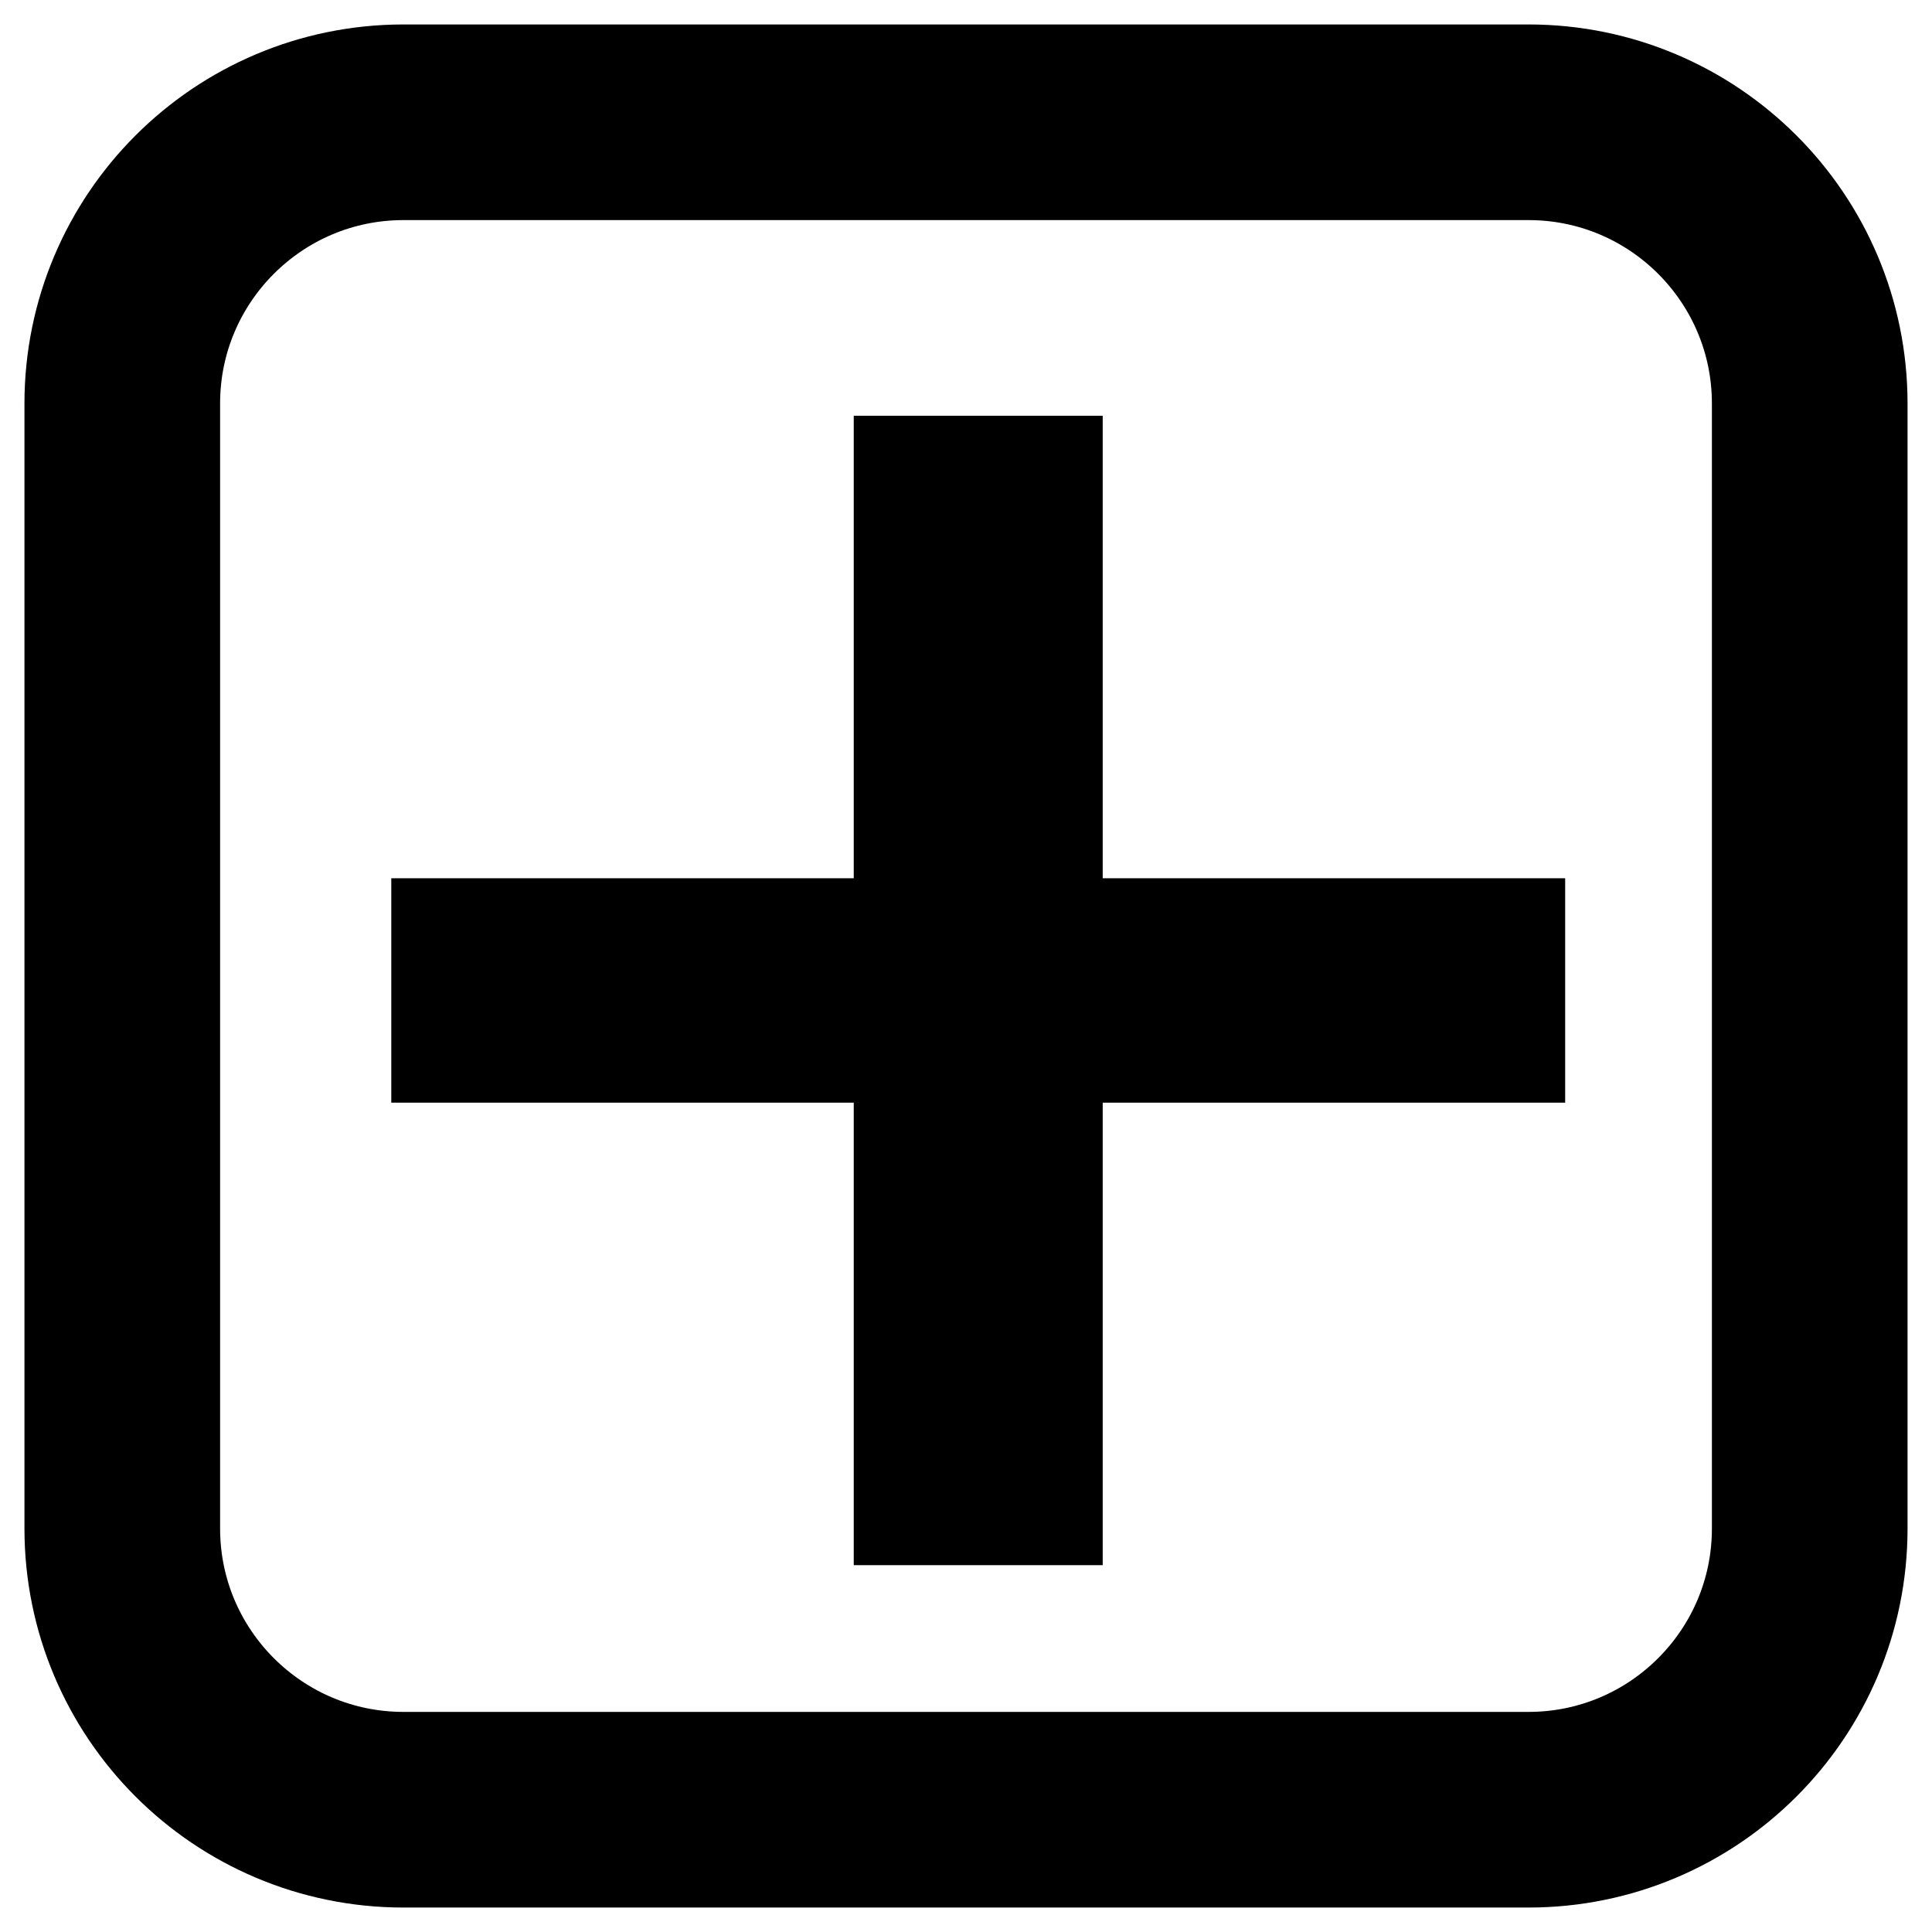
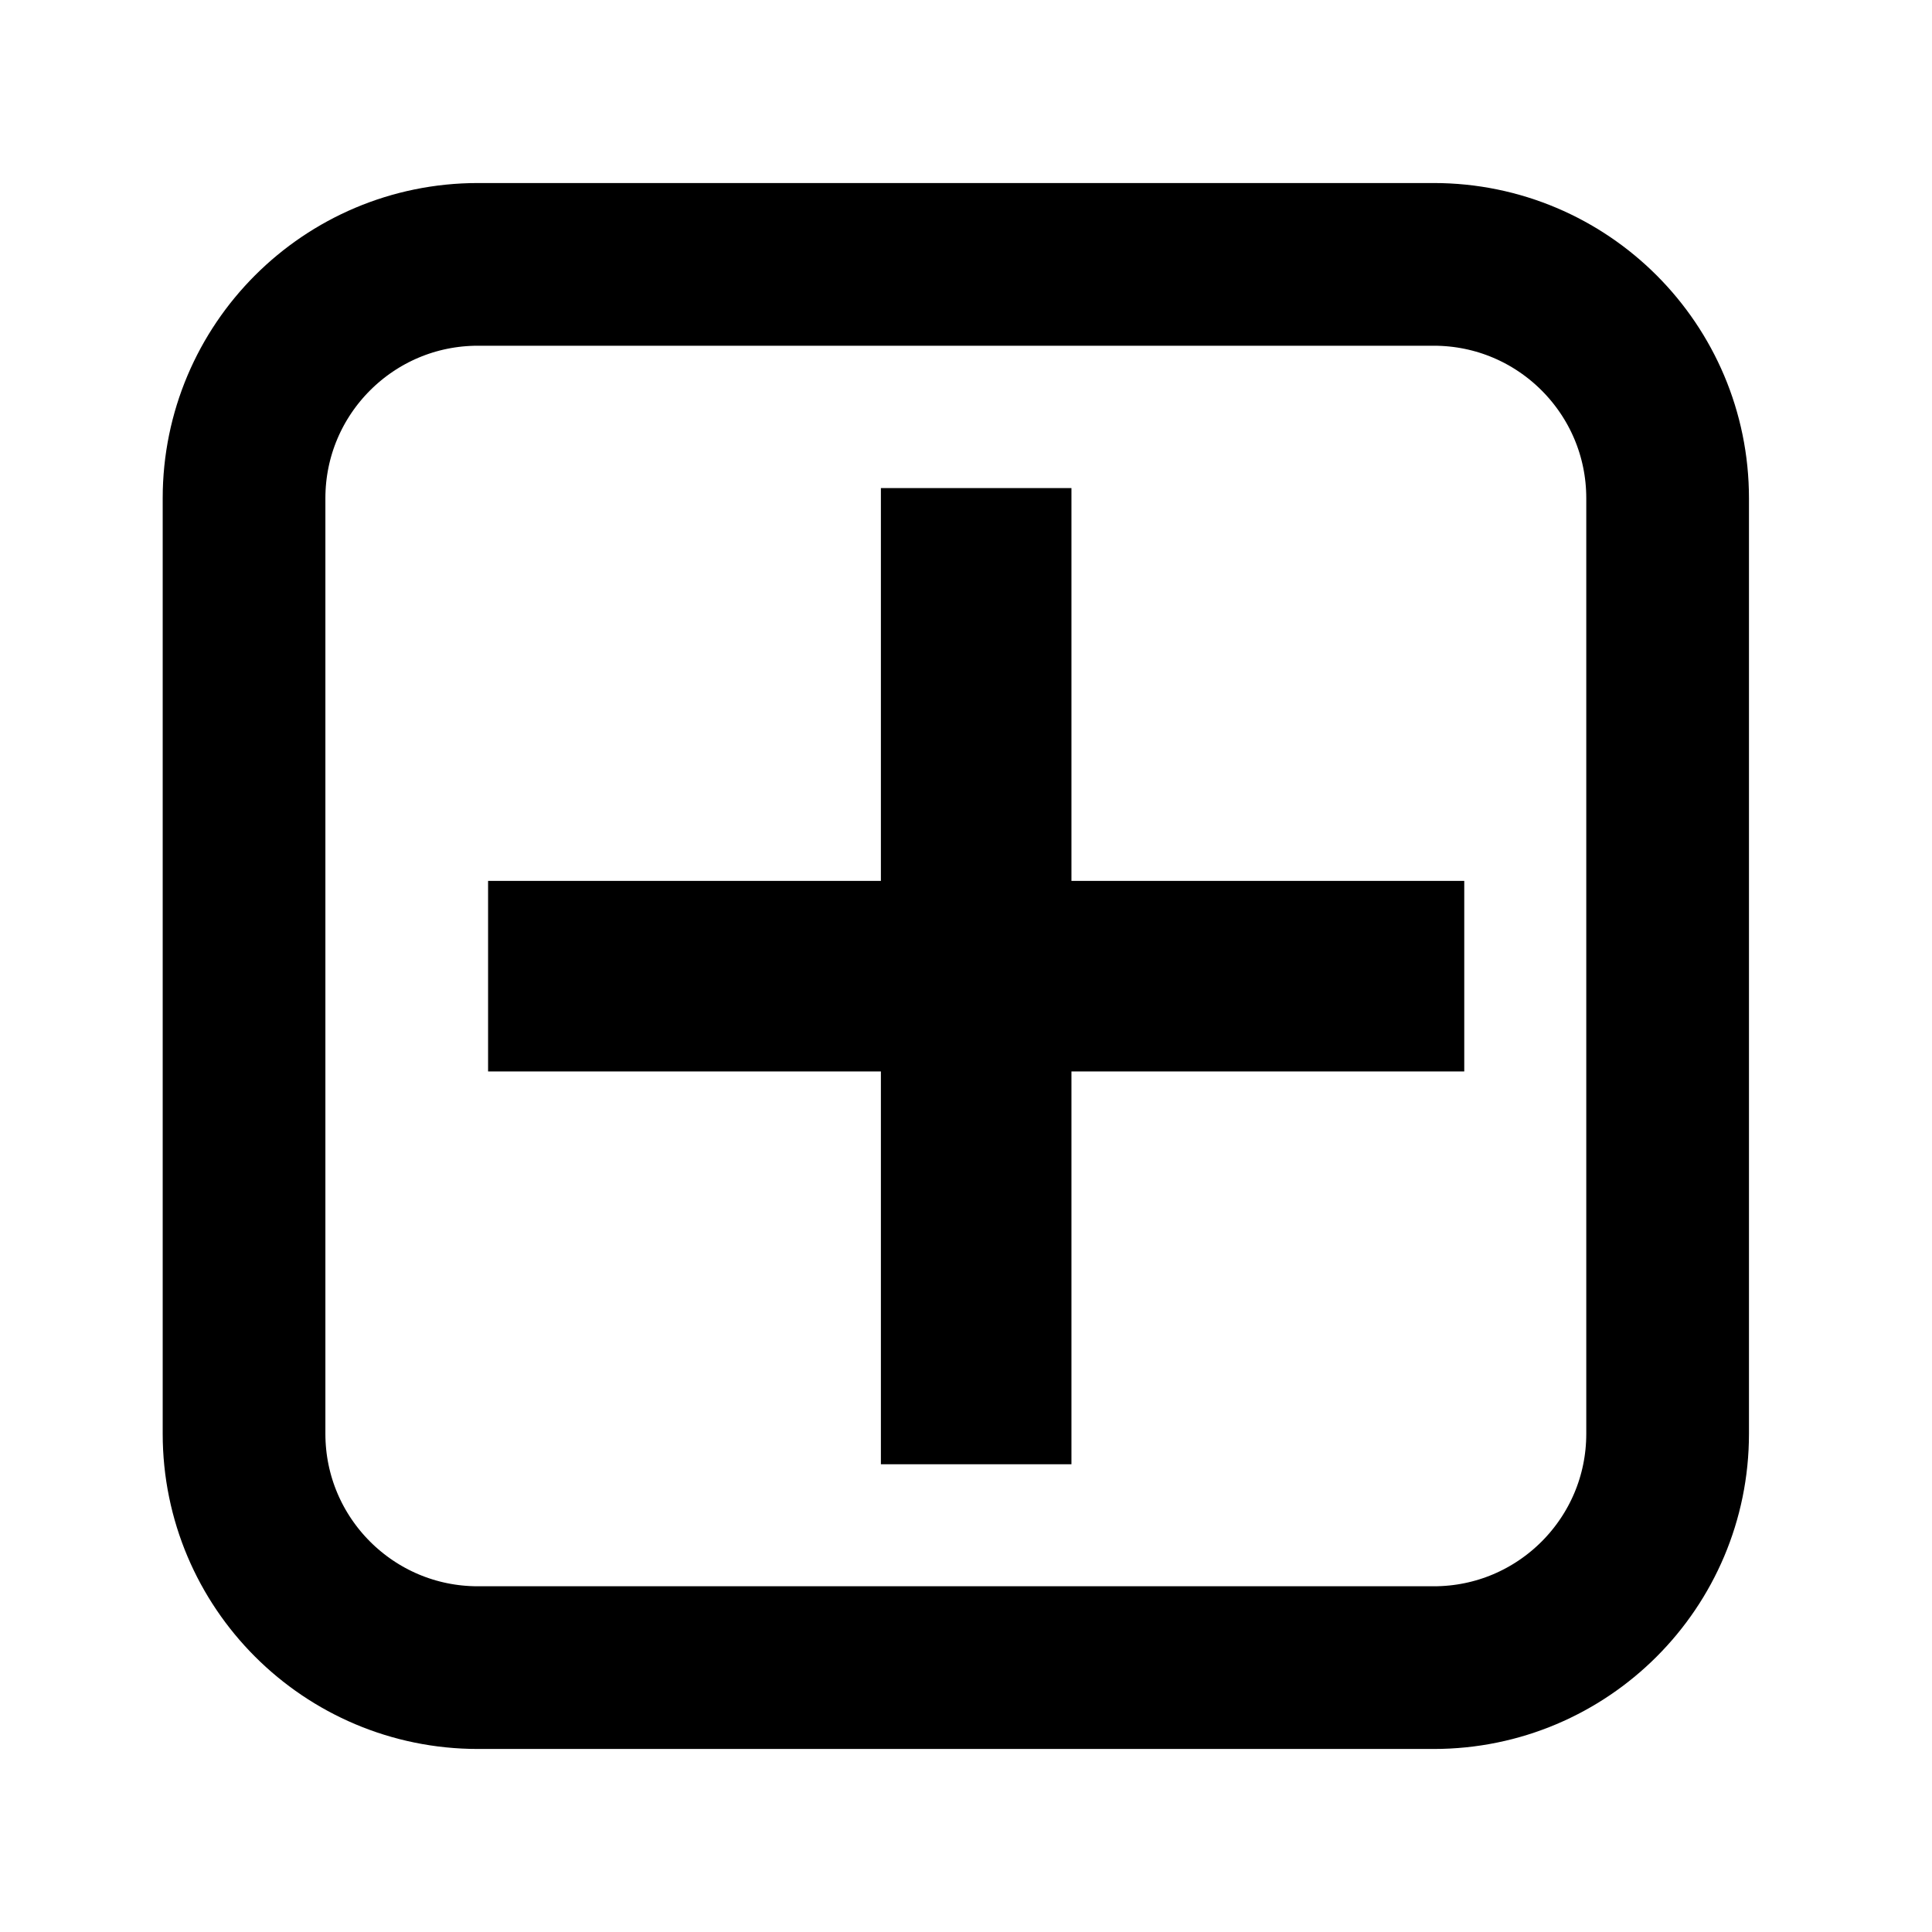
- <svg xmlns="http://www.w3.org/2000/svg" width="79" height="79" overflow="hidden">
+ <svg xmlns="http://www.w3.org/2000/svg" width="95" height="95" overflow="hidden">
  <defs>
    <clipPath id="clip0">
-       <rect x="1140" y="501" width="79" height="79" />
+       <rect x="405" y="263" width="95" height="95" />
    </clipPath>
  </defs>
-   <g clip-path="url(#clip0)" transform="translate(-1140 -501)">
-     <path d="M1145 517.5C1145 511.149 1150.15 506 1156.5 506L1202.5 506C1208.85 506 1214 511.149 1214 517.5L1214 563.5C1214 569.851 1208.85 575 1202.5 575L1156.5 575C1150.15 575 1145 569.851 1145 563.5Z" stroke="#000000" stroke-width="8" stroke-miterlimit="8" fill="none" fill-rule="evenodd" />
-     <path d="M1156 536.912 1174.91 536.912 1174.91 518 1185.09 518 1185.09 536.912 1204 536.912 1204 546.088 1185.09 546.088 1185.09 565 1174.91 565 1174.91 546.088 1156 546.088Z" fill-rule="evenodd" />
+   <g clip-path="url(#clip0)" transform="translate(-405 -263)">
+     <path d="M417 287.5C417 281.149 422.149 276 428.5 276L475.5 276C481.851 276 487 281.149 487 287.5L487 333.5C487 339.851 481.851 345 475.5 345L428.5 345C422.149 345 417 339.851 417 333.5Z" stroke="#000000" stroke-width="8" stroke-miterlimit="8" fill="none" fill-rule="evenodd" />
+     <path d="M429 306.315 448.315 306.315 448.315 287 457.685 287 457.685 306.315 477 306.315 477 315.685 457.685 315.685 457.685 335 448.315 335 448.315 315.685 429 315.685Z" fill-rule="evenodd" />
  </g>
</svg>
